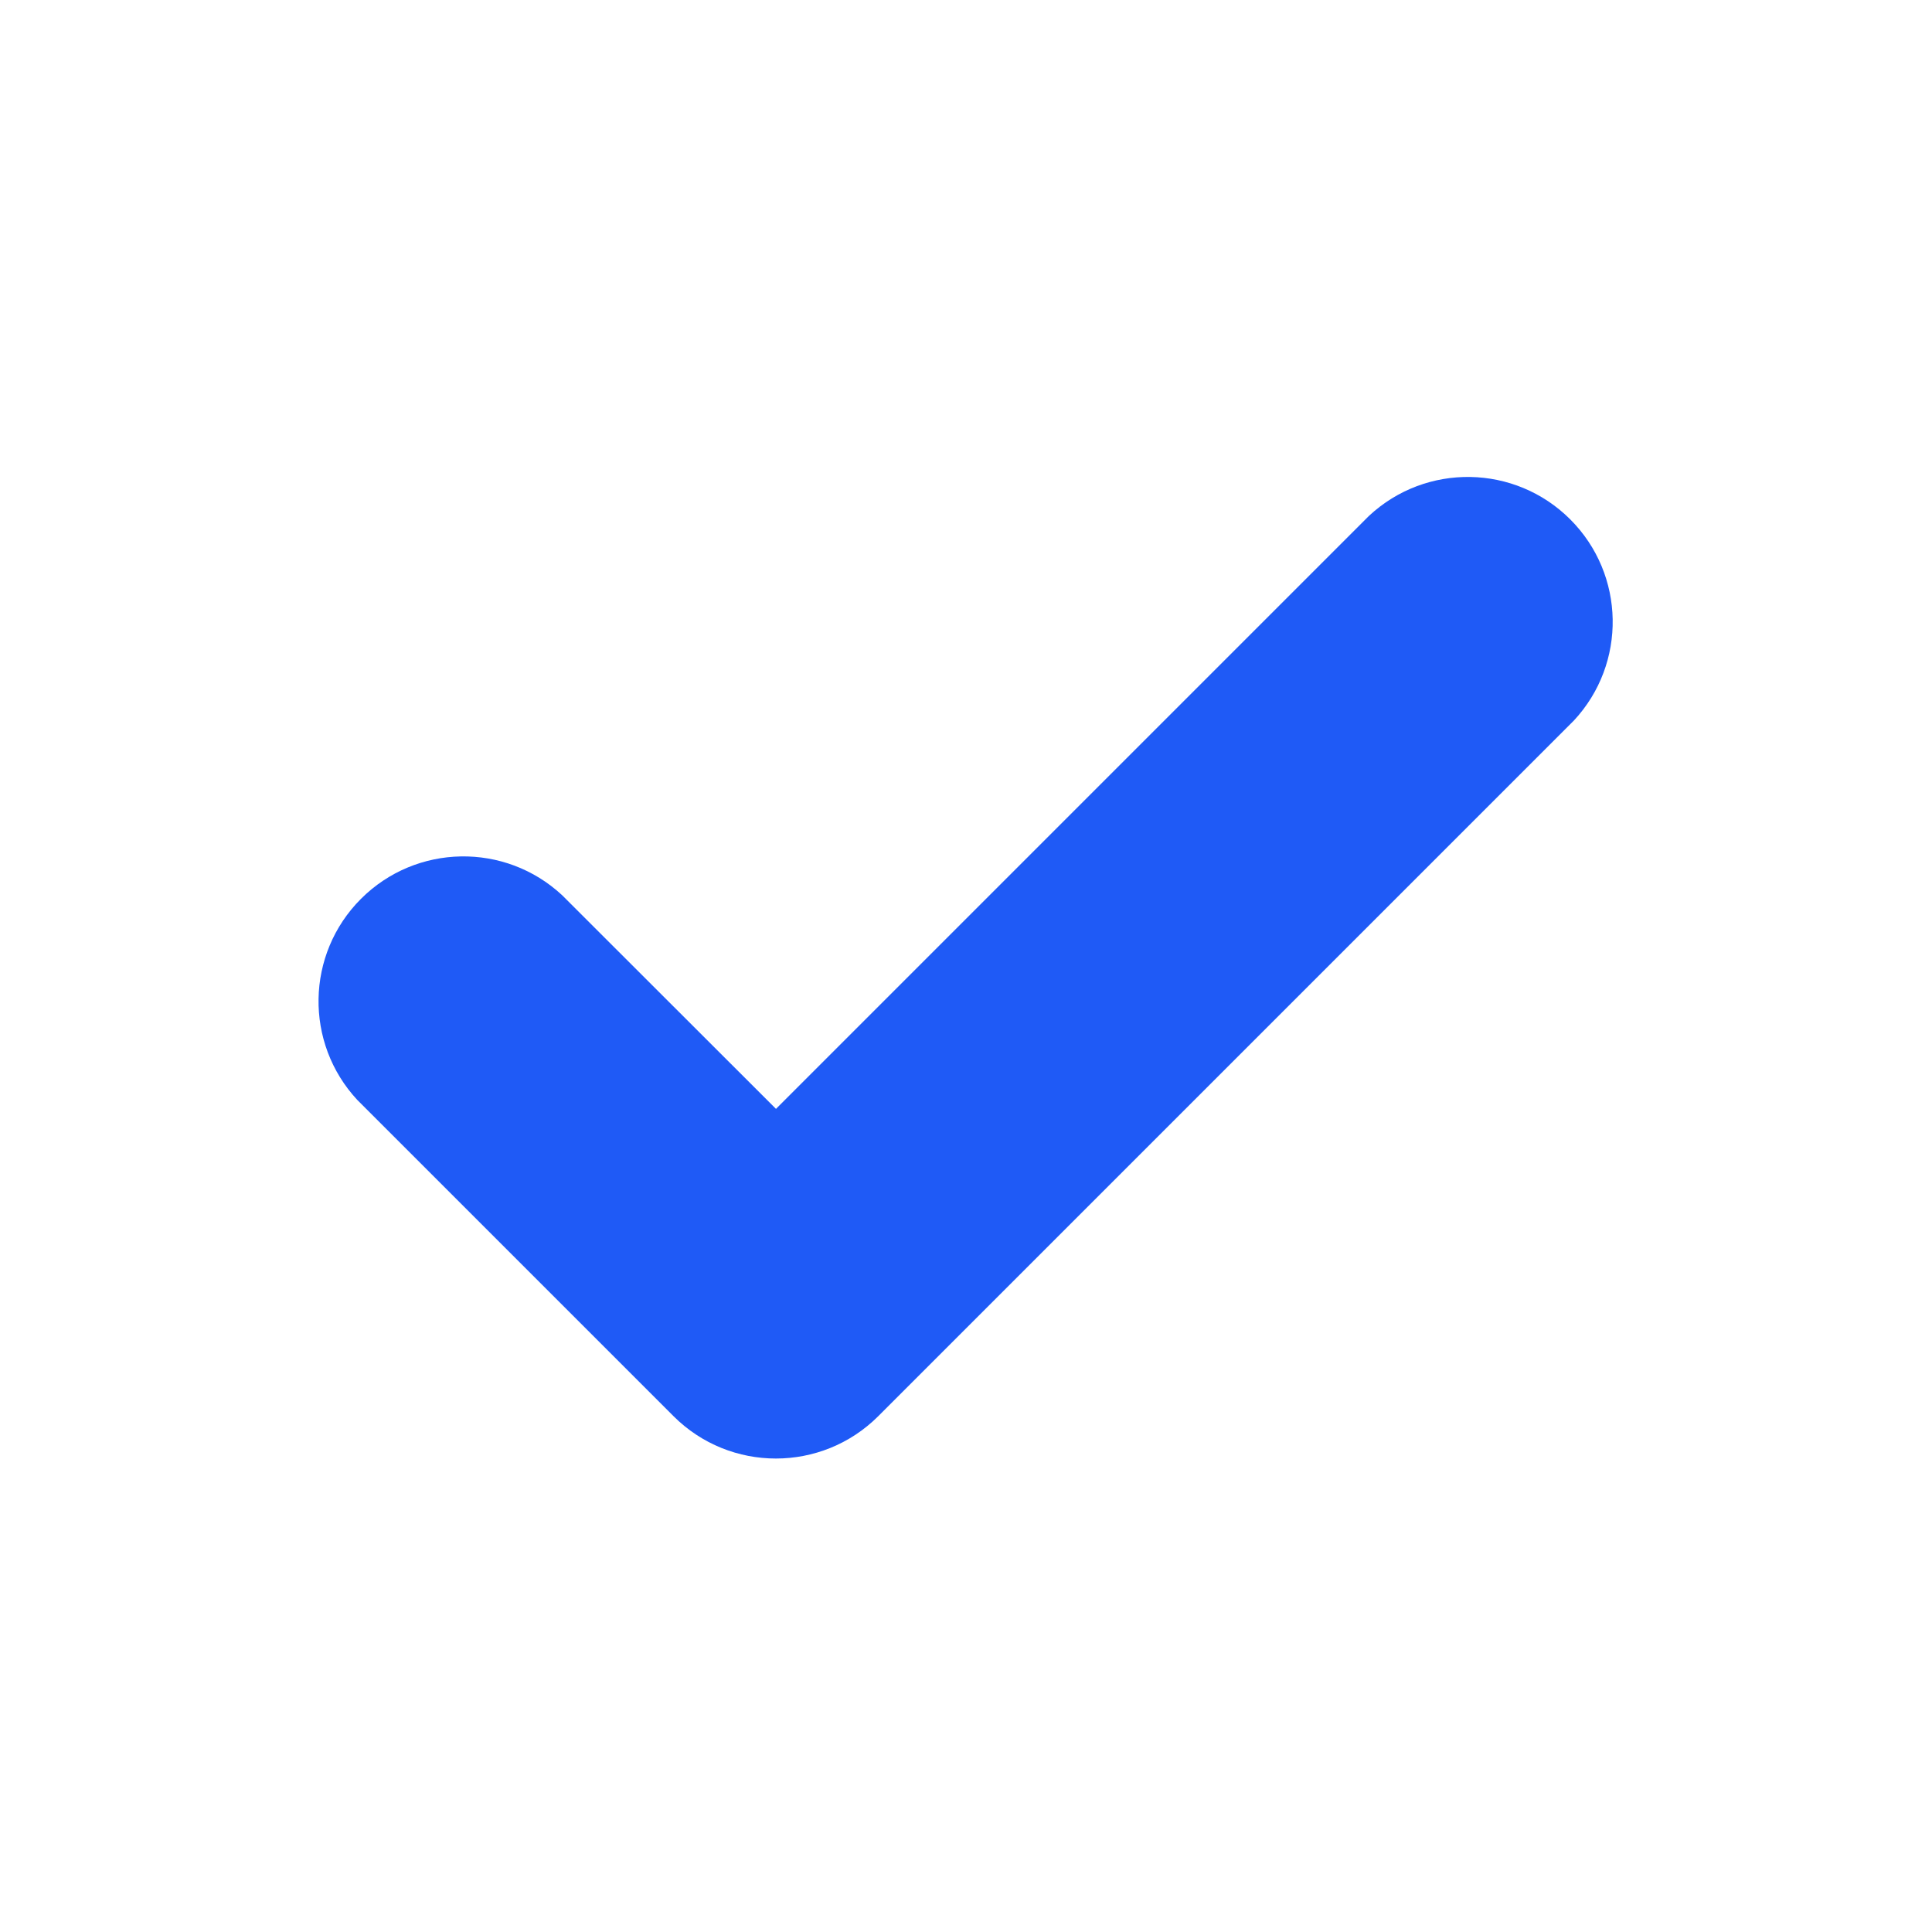
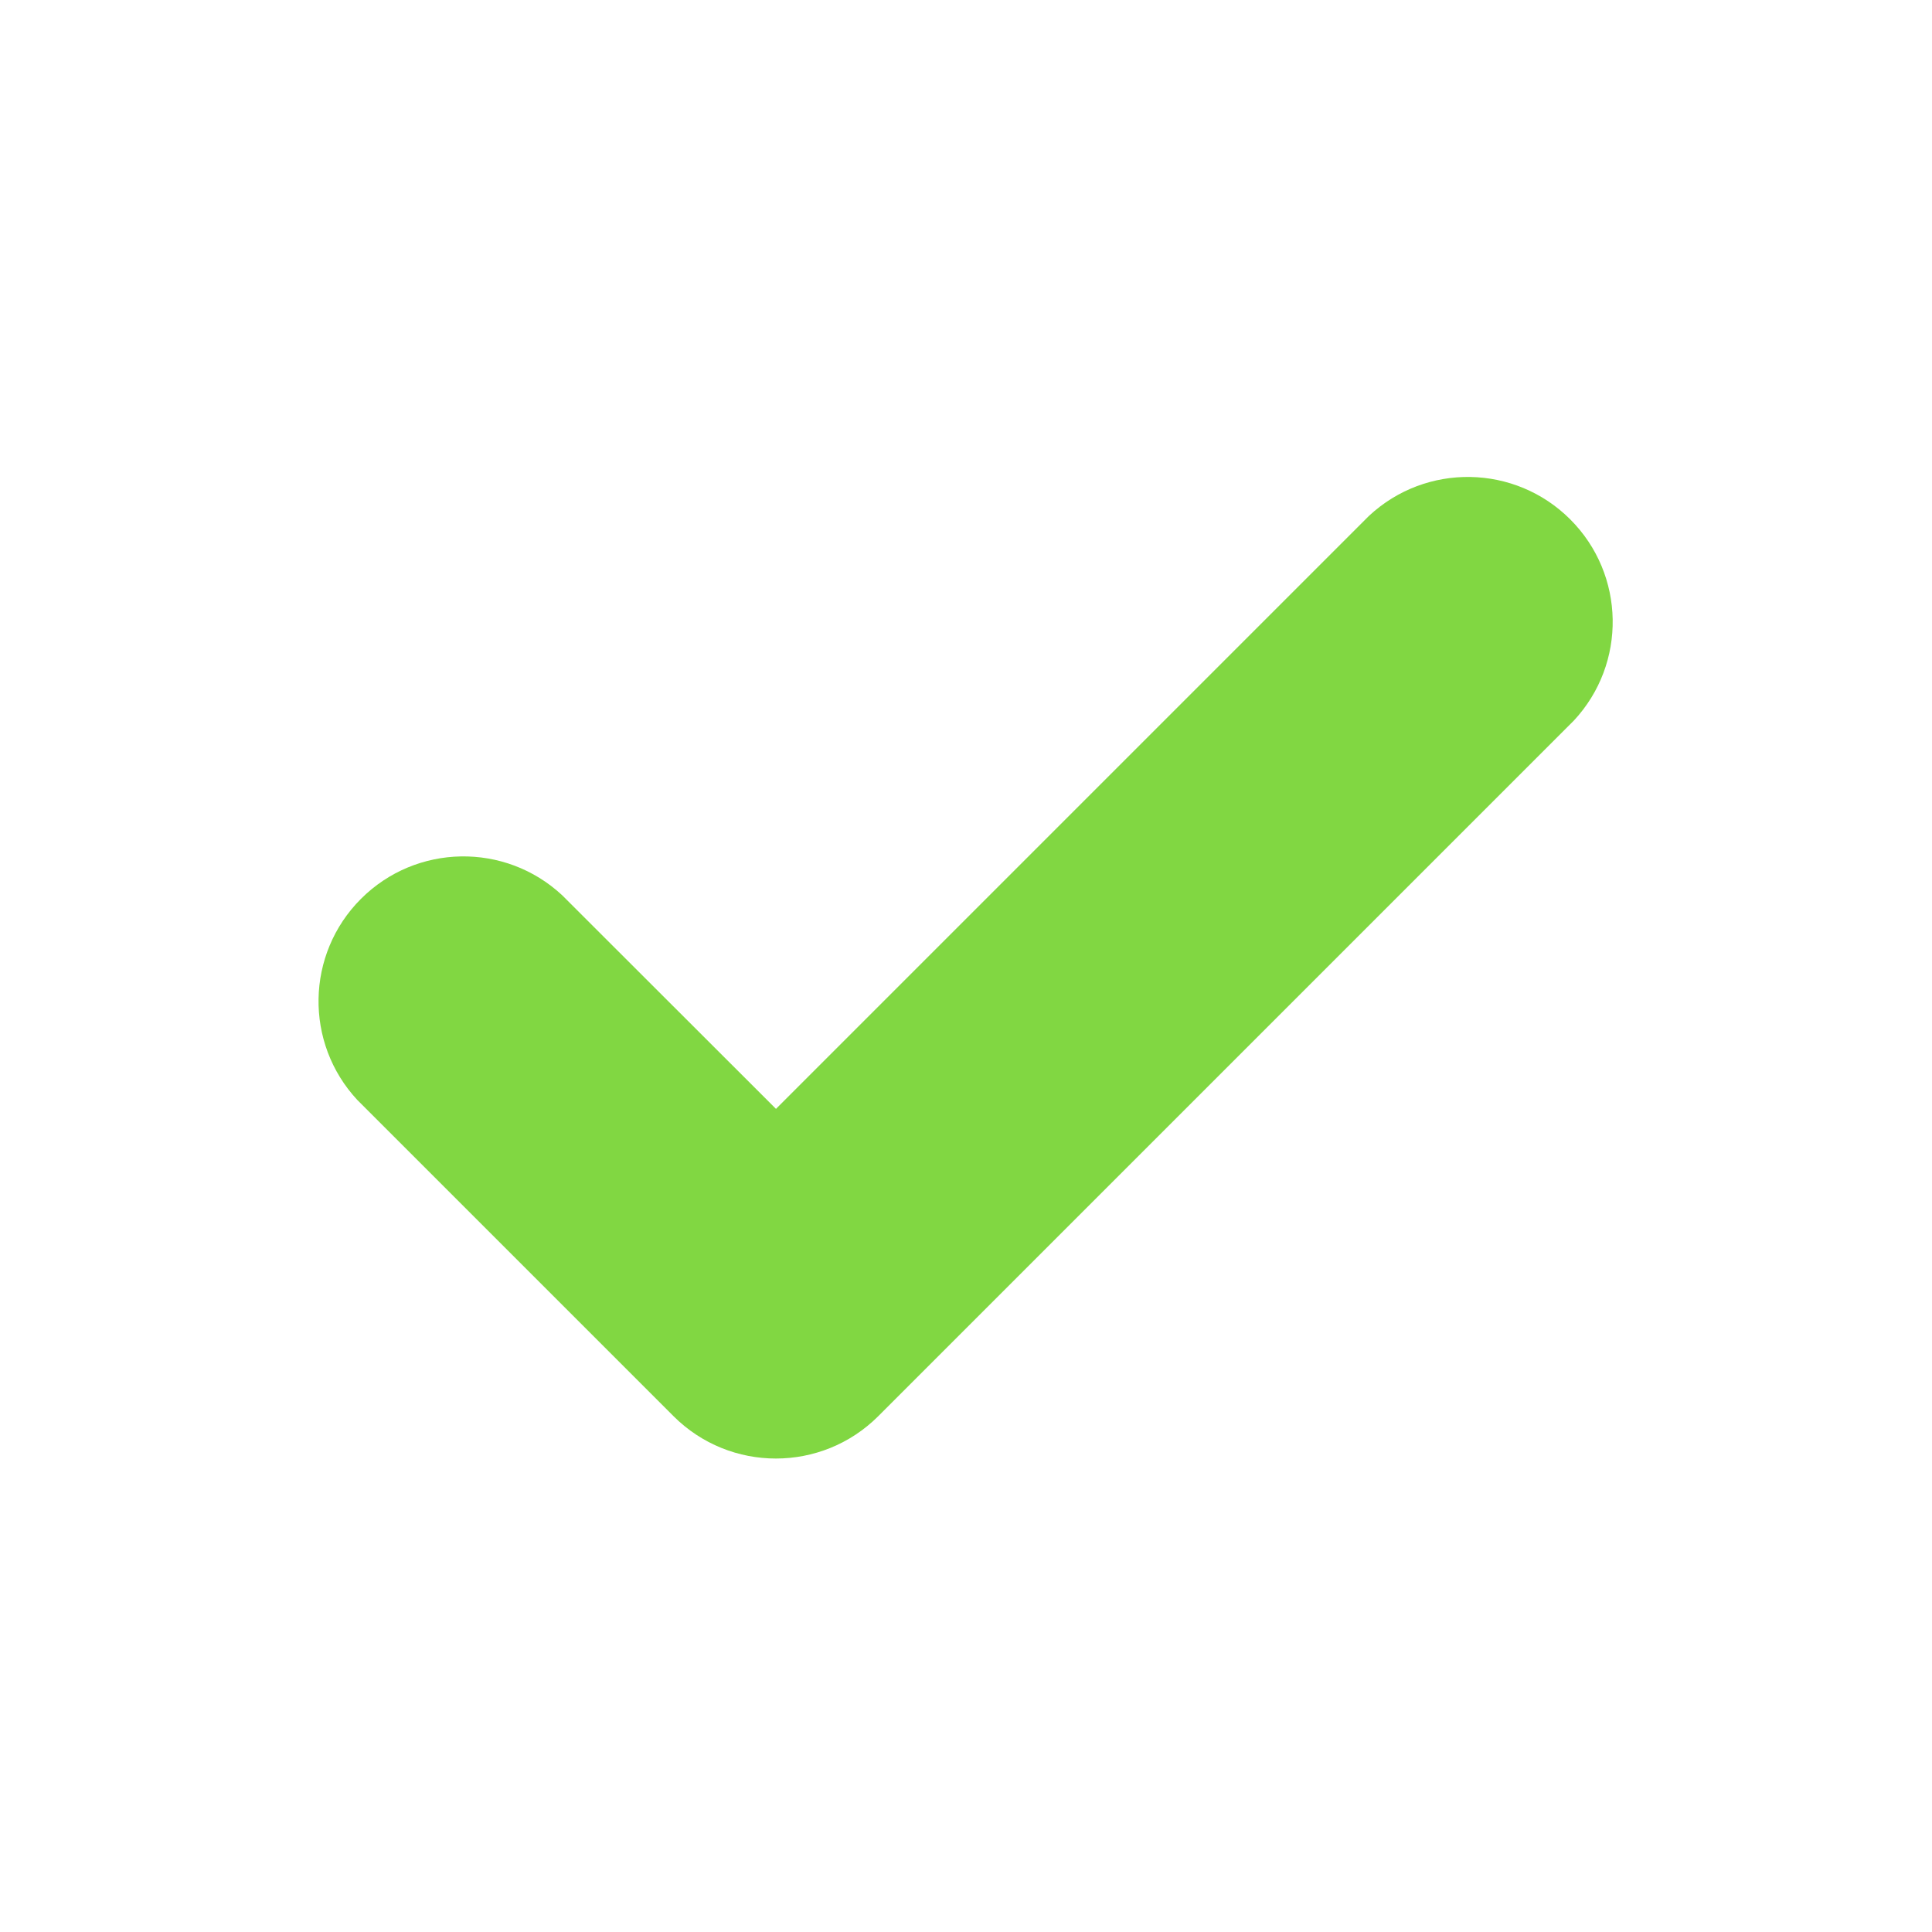
- <svg xmlns="http://www.w3.org/2000/svg" width="10" height="10" viewBox="0 0 10 10">
-   <g fill="none" fill-rule="evenodd">
-     <path fill="#D8D8D8" fill-opacity="0" fill-rule="nonzero" d="M0 0h10v10H0z" />
-     <path fill="#1F5AF6" d="M4.016 5.74l3.07-3.07a.75.75 0 0 1 1.06 1.06l-3.6 3.6a.75.75 0 0 1-1.06 0L1.85 5.694a.75.75 0 0 1 1.06-1.06l1.106 1.105z" />
+ <svg xmlns="http://www.w3.org/2000/svg" width="10" height="10" viewBox="0 0 10 10" version="1.1" id="svg8">
+   <defs id="defs12" />
+   <g fill="none" fill-rule="evenodd" id="g6">
+     <path fill="#D8D8D8" fill-opacity="0" fill-rule="nonzero" d="M0 0h10v10H0z" id="path2" />
+     <path fill="#1F5AF6" d="M4.016 5.74l3.07-3.07a.75.75 0 0 1 1.06 1.06l-3.6 3.6a.75.75 0 0 1-1.06 0L1.85 5.694a.75.75 0 0 1 1.06-1.06l1.106 1.105z" id="path4" style="fill:#81d742;fill-opacity:1" />
  </g>
</svg>
